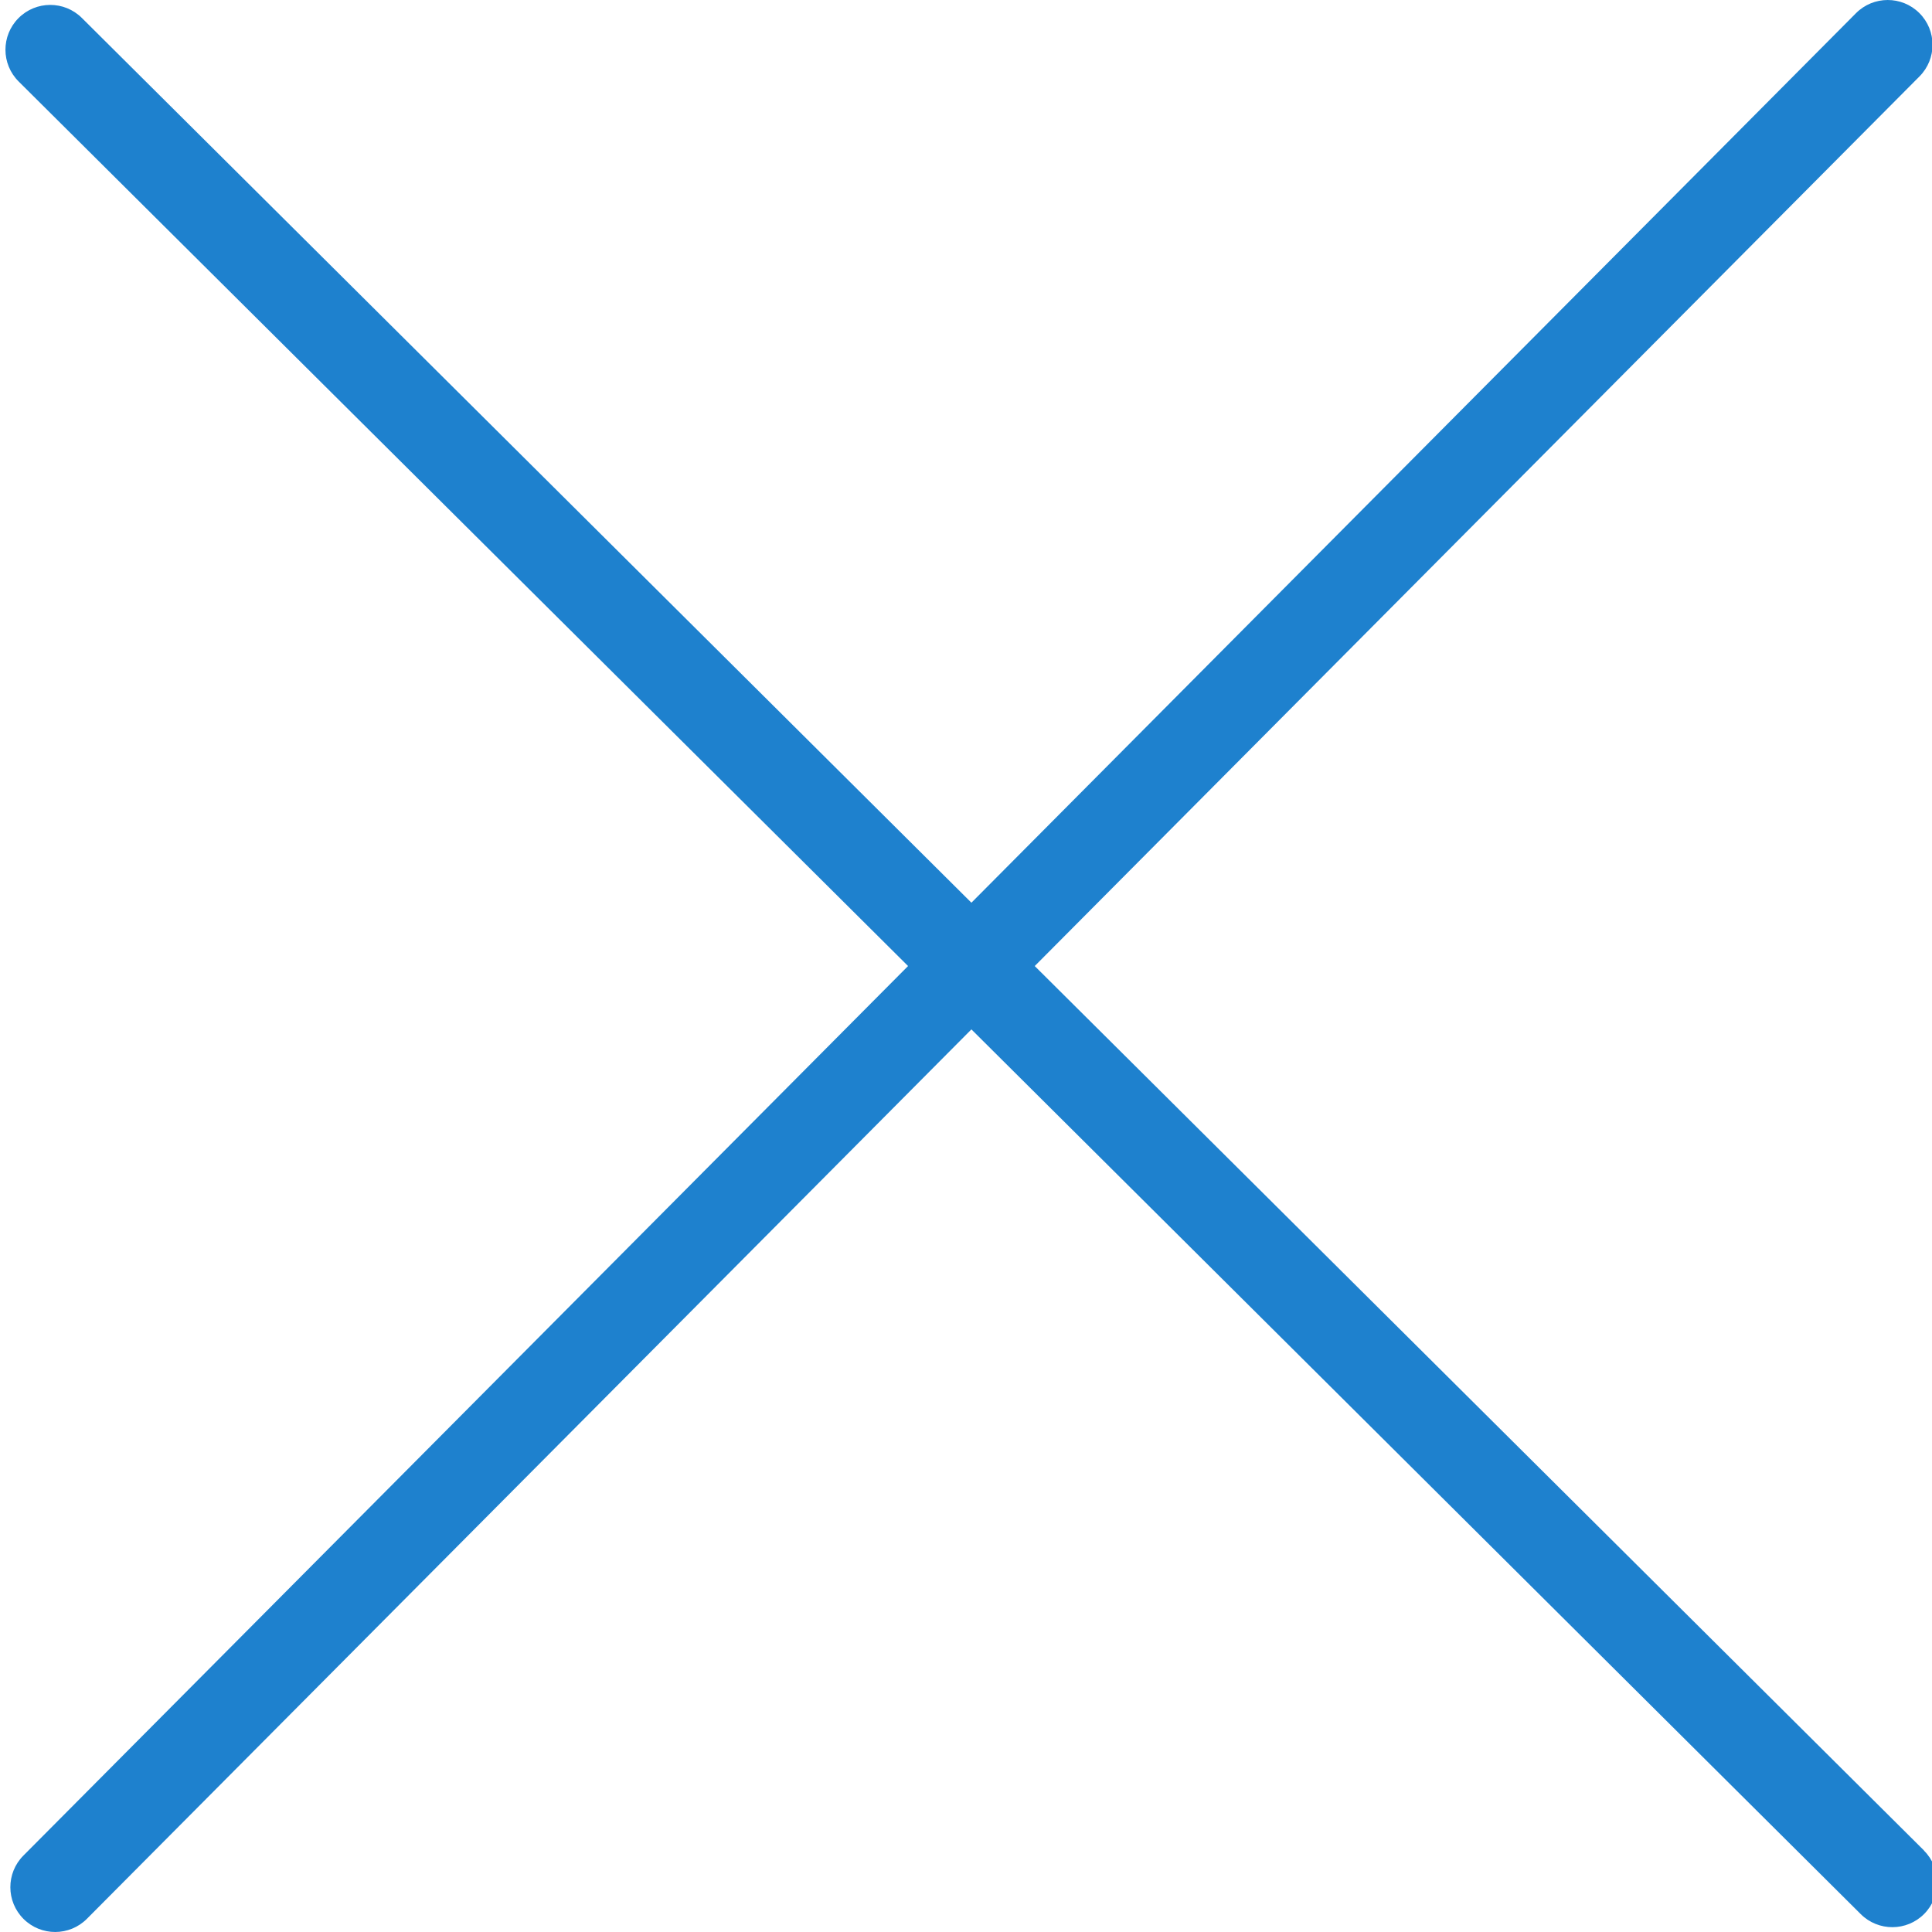
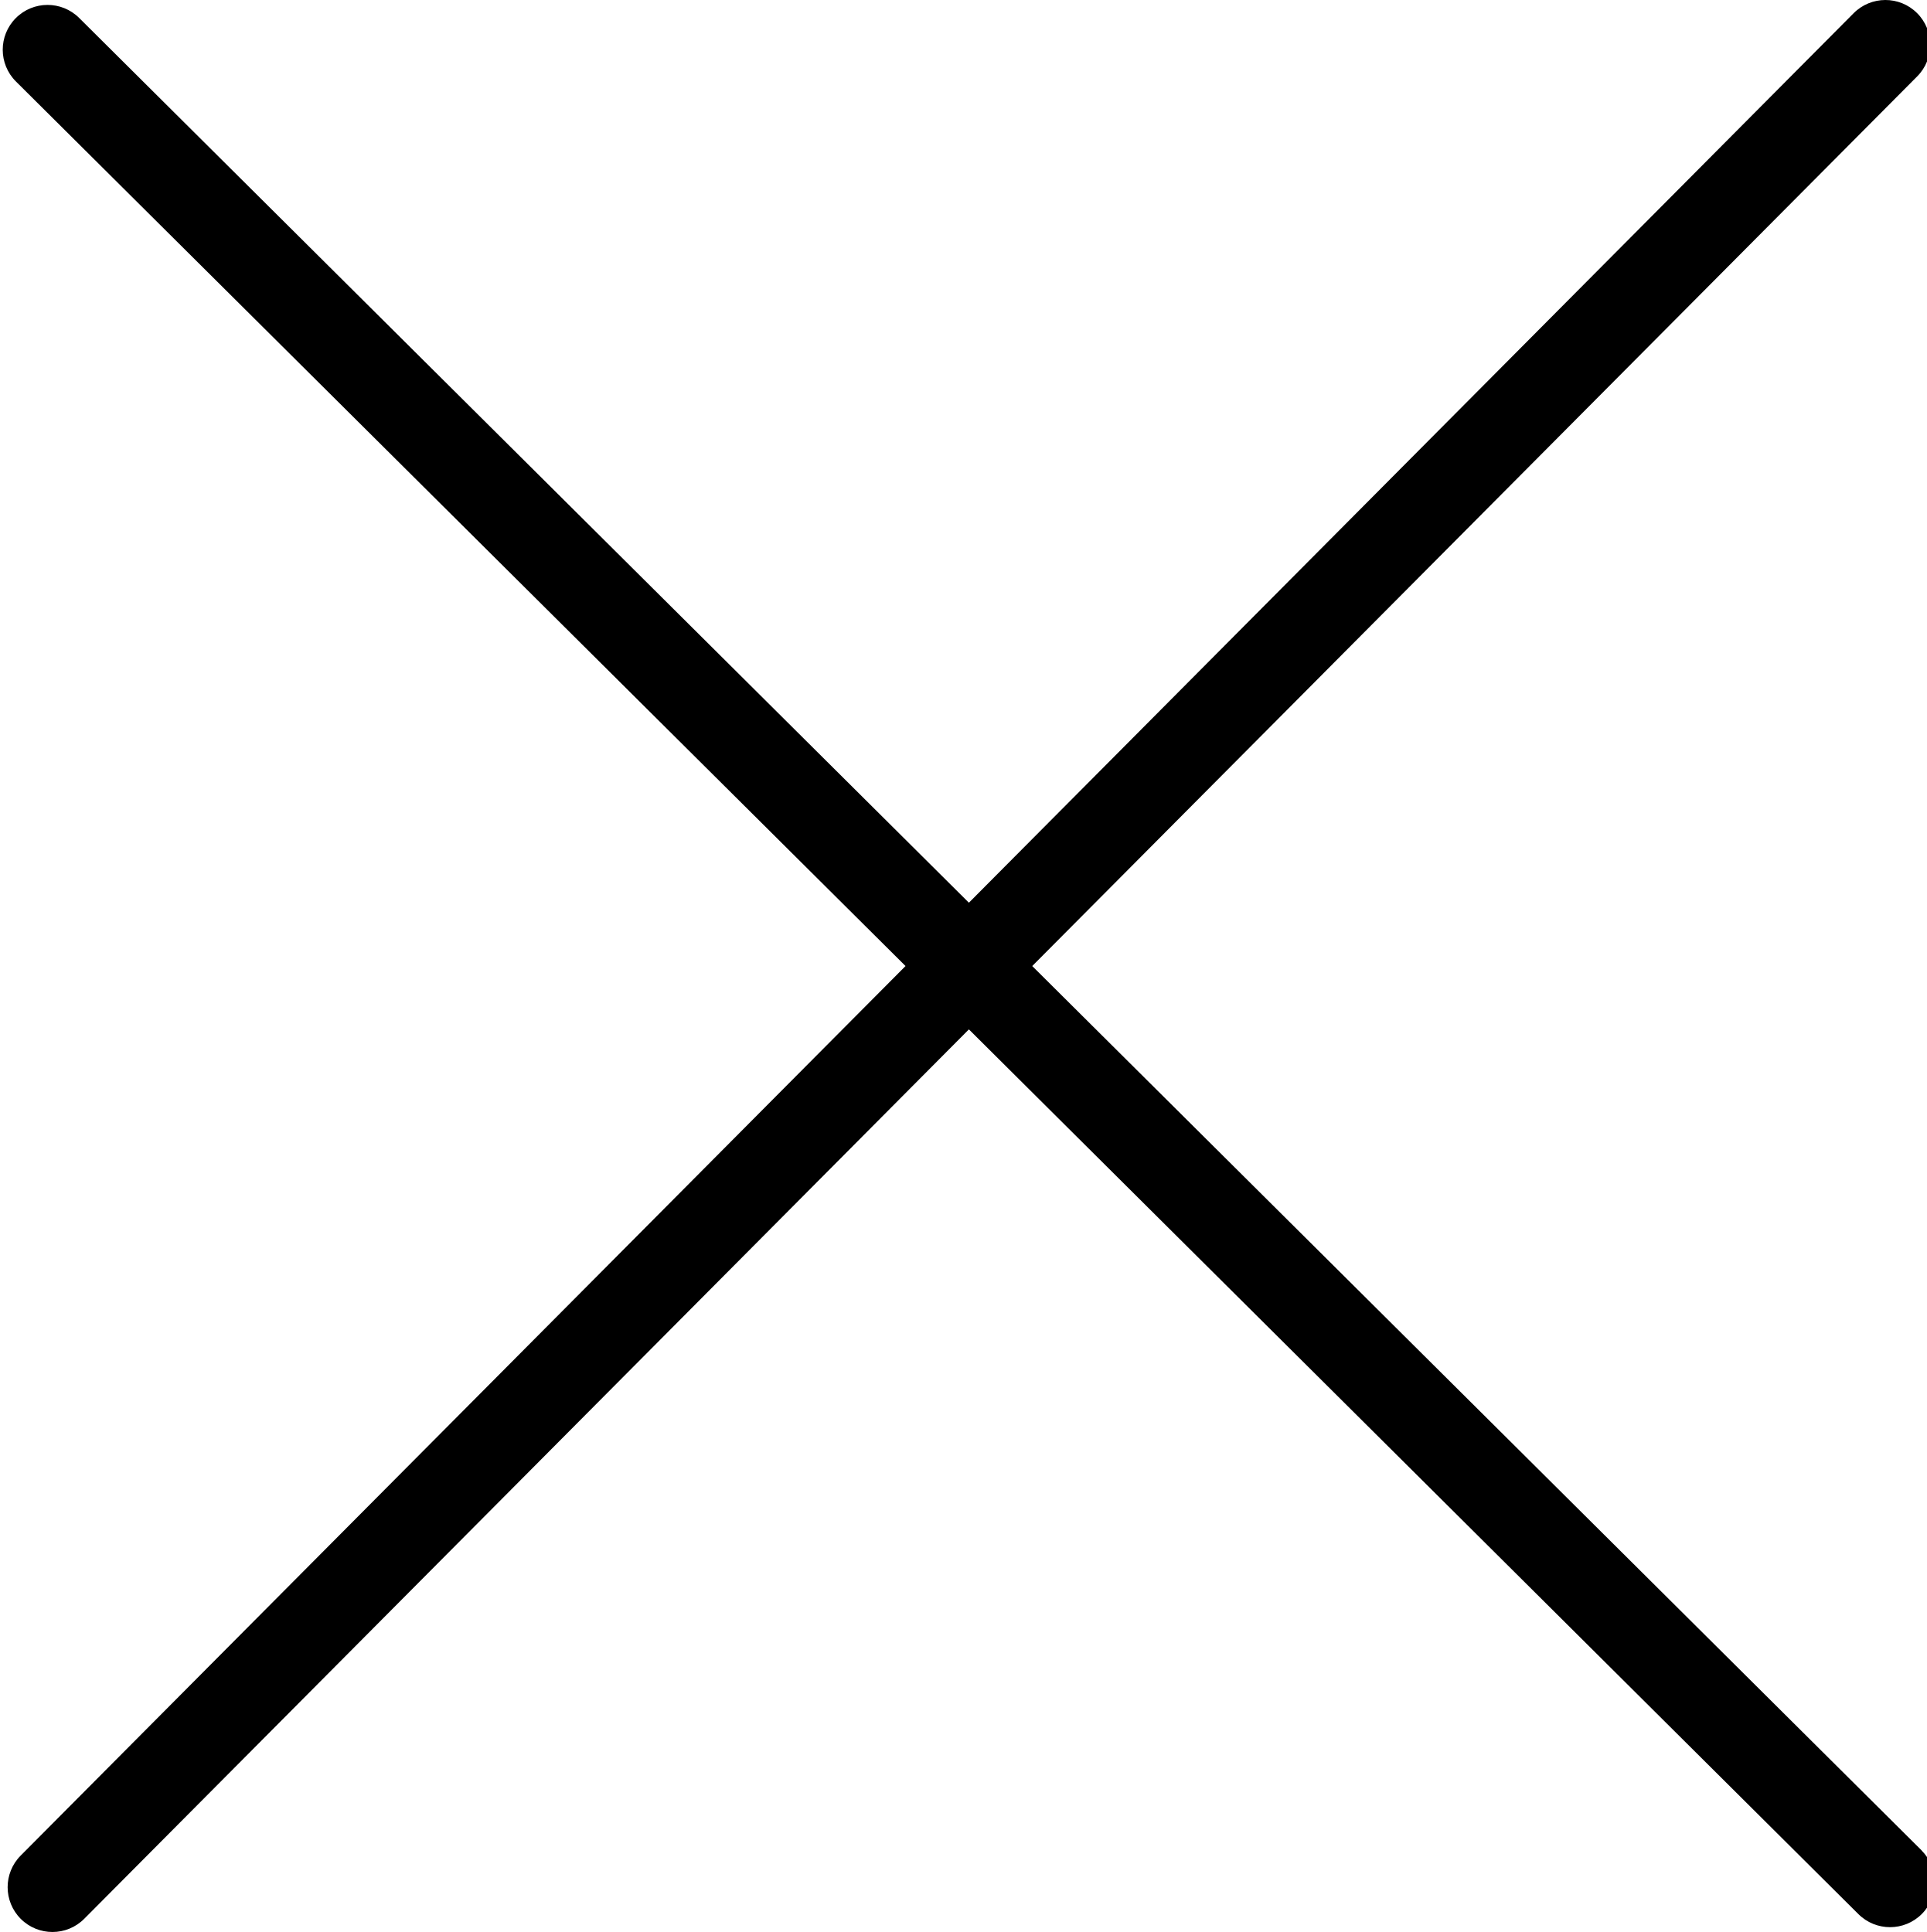
- <svg xmlns="http://www.w3.org/2000/svg" height="344pt" viewBox="0 0 344 344.971" width="344pt">
-   <path d="m343.082 330.438-158.809-157.945 157.977-158.848c3.117-3.133 3.105-8.199-.027-11.316-3.133-3.117-8.199-3.102-11.316.031l-157.941 158.824-158.832-157.977c-3.133-3.117-8.199-3.105-11.316.027-3.117 3.133-3.105 8.199.027 11.316l158.809 157.941-157.961 158.832c-3.117 3.133-3.105 8.199.027 11.316s8.199 3.105 11.316-.027l157.93-158.809 158.797 157.977c3.133 3.117 8.199 3.105 11.316-.027 3.117-3.133 3.105-8.199-.027-11.316zm0 0" fill="#1e81ce" />
+ <svg xmlns="http://www.w3.org/2000/svg" viewBox="0 0 344 344.971" width="344pt">
+   <path d="m343.082 330.438-158.809-157.945 157.977-158.848c3.117-3.133 3.105-8.199-.027-11.316-3.133-3.117-8.199-3.102-11.316.031l-157.941 158.824-158.832-157.977c-3.133-3.117-8.199-3.105-11.316.027-3.117 3.133-3.105 8.199.027 11.316l158.809 157.941-157.961 158.832c-3.117 3.133-3.105 8.199.027 11.316s8.199 3.105 11.316-.027l157.93-158.809 158.797 157.977c3.133 3.117 8.199 3.105 11.316-.027 3.117-3.133 3.105-8.199-.027-11.316zm0 0" fill="#000" />
</svg>
